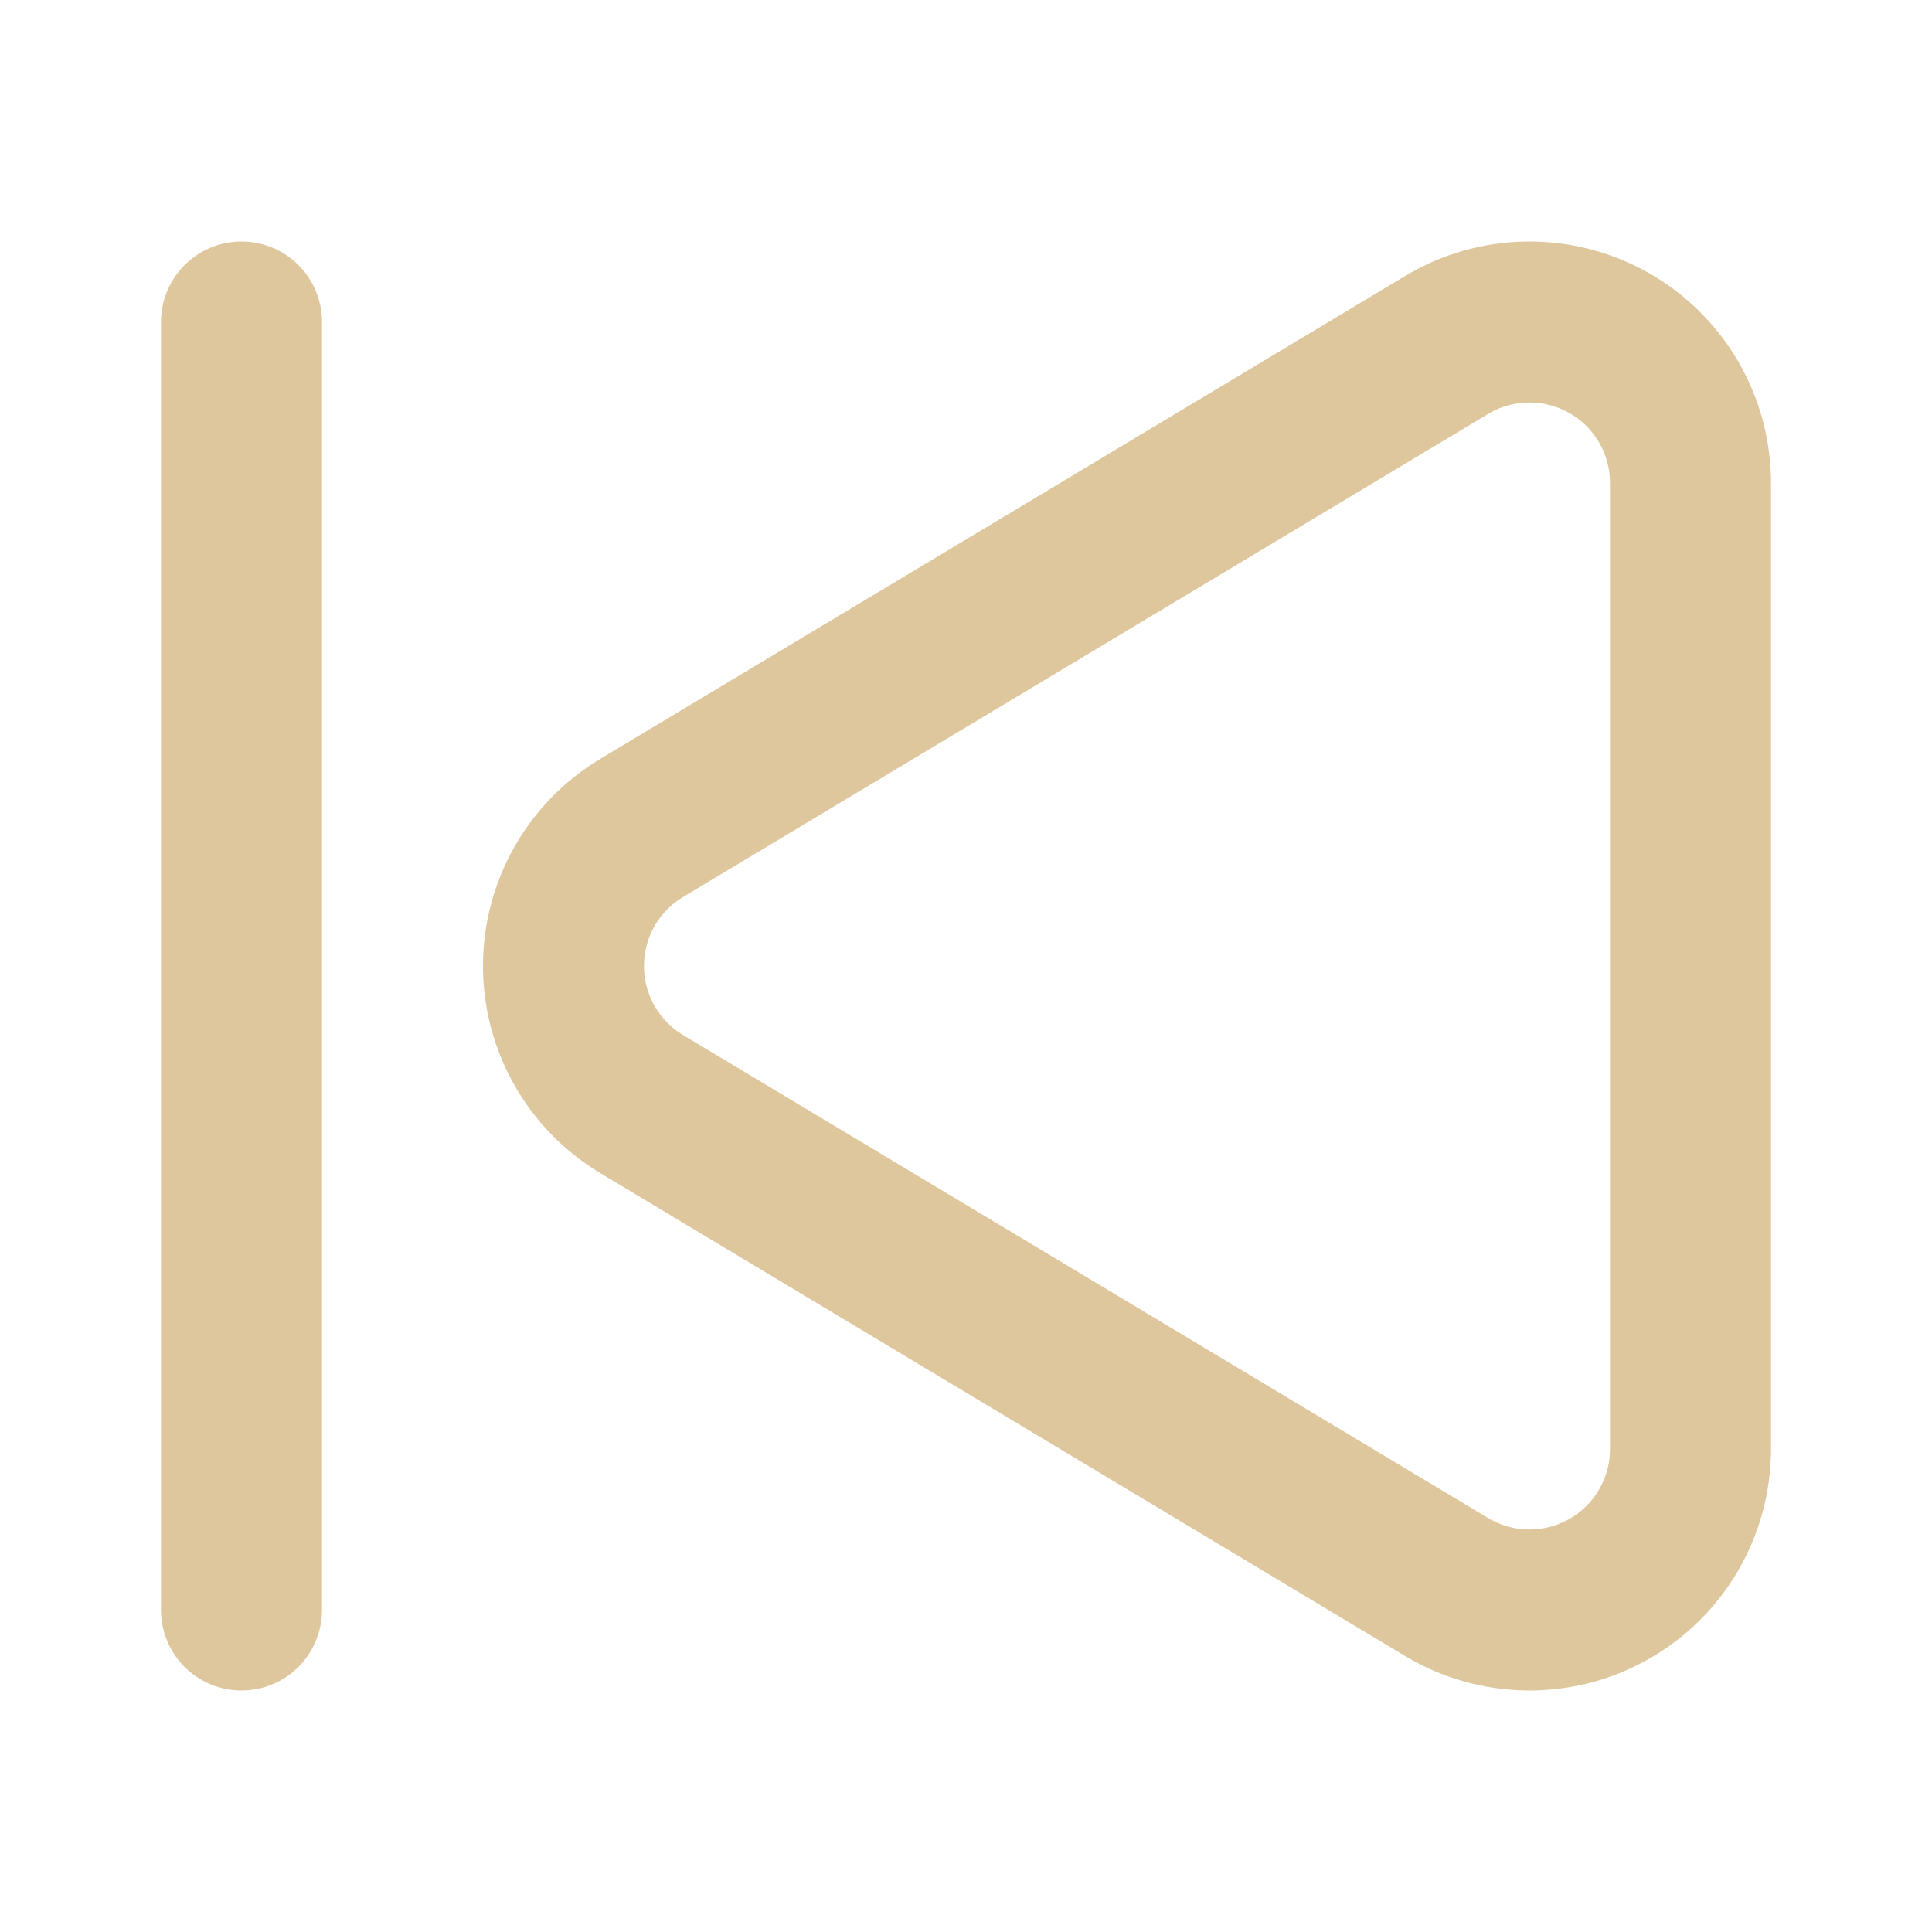
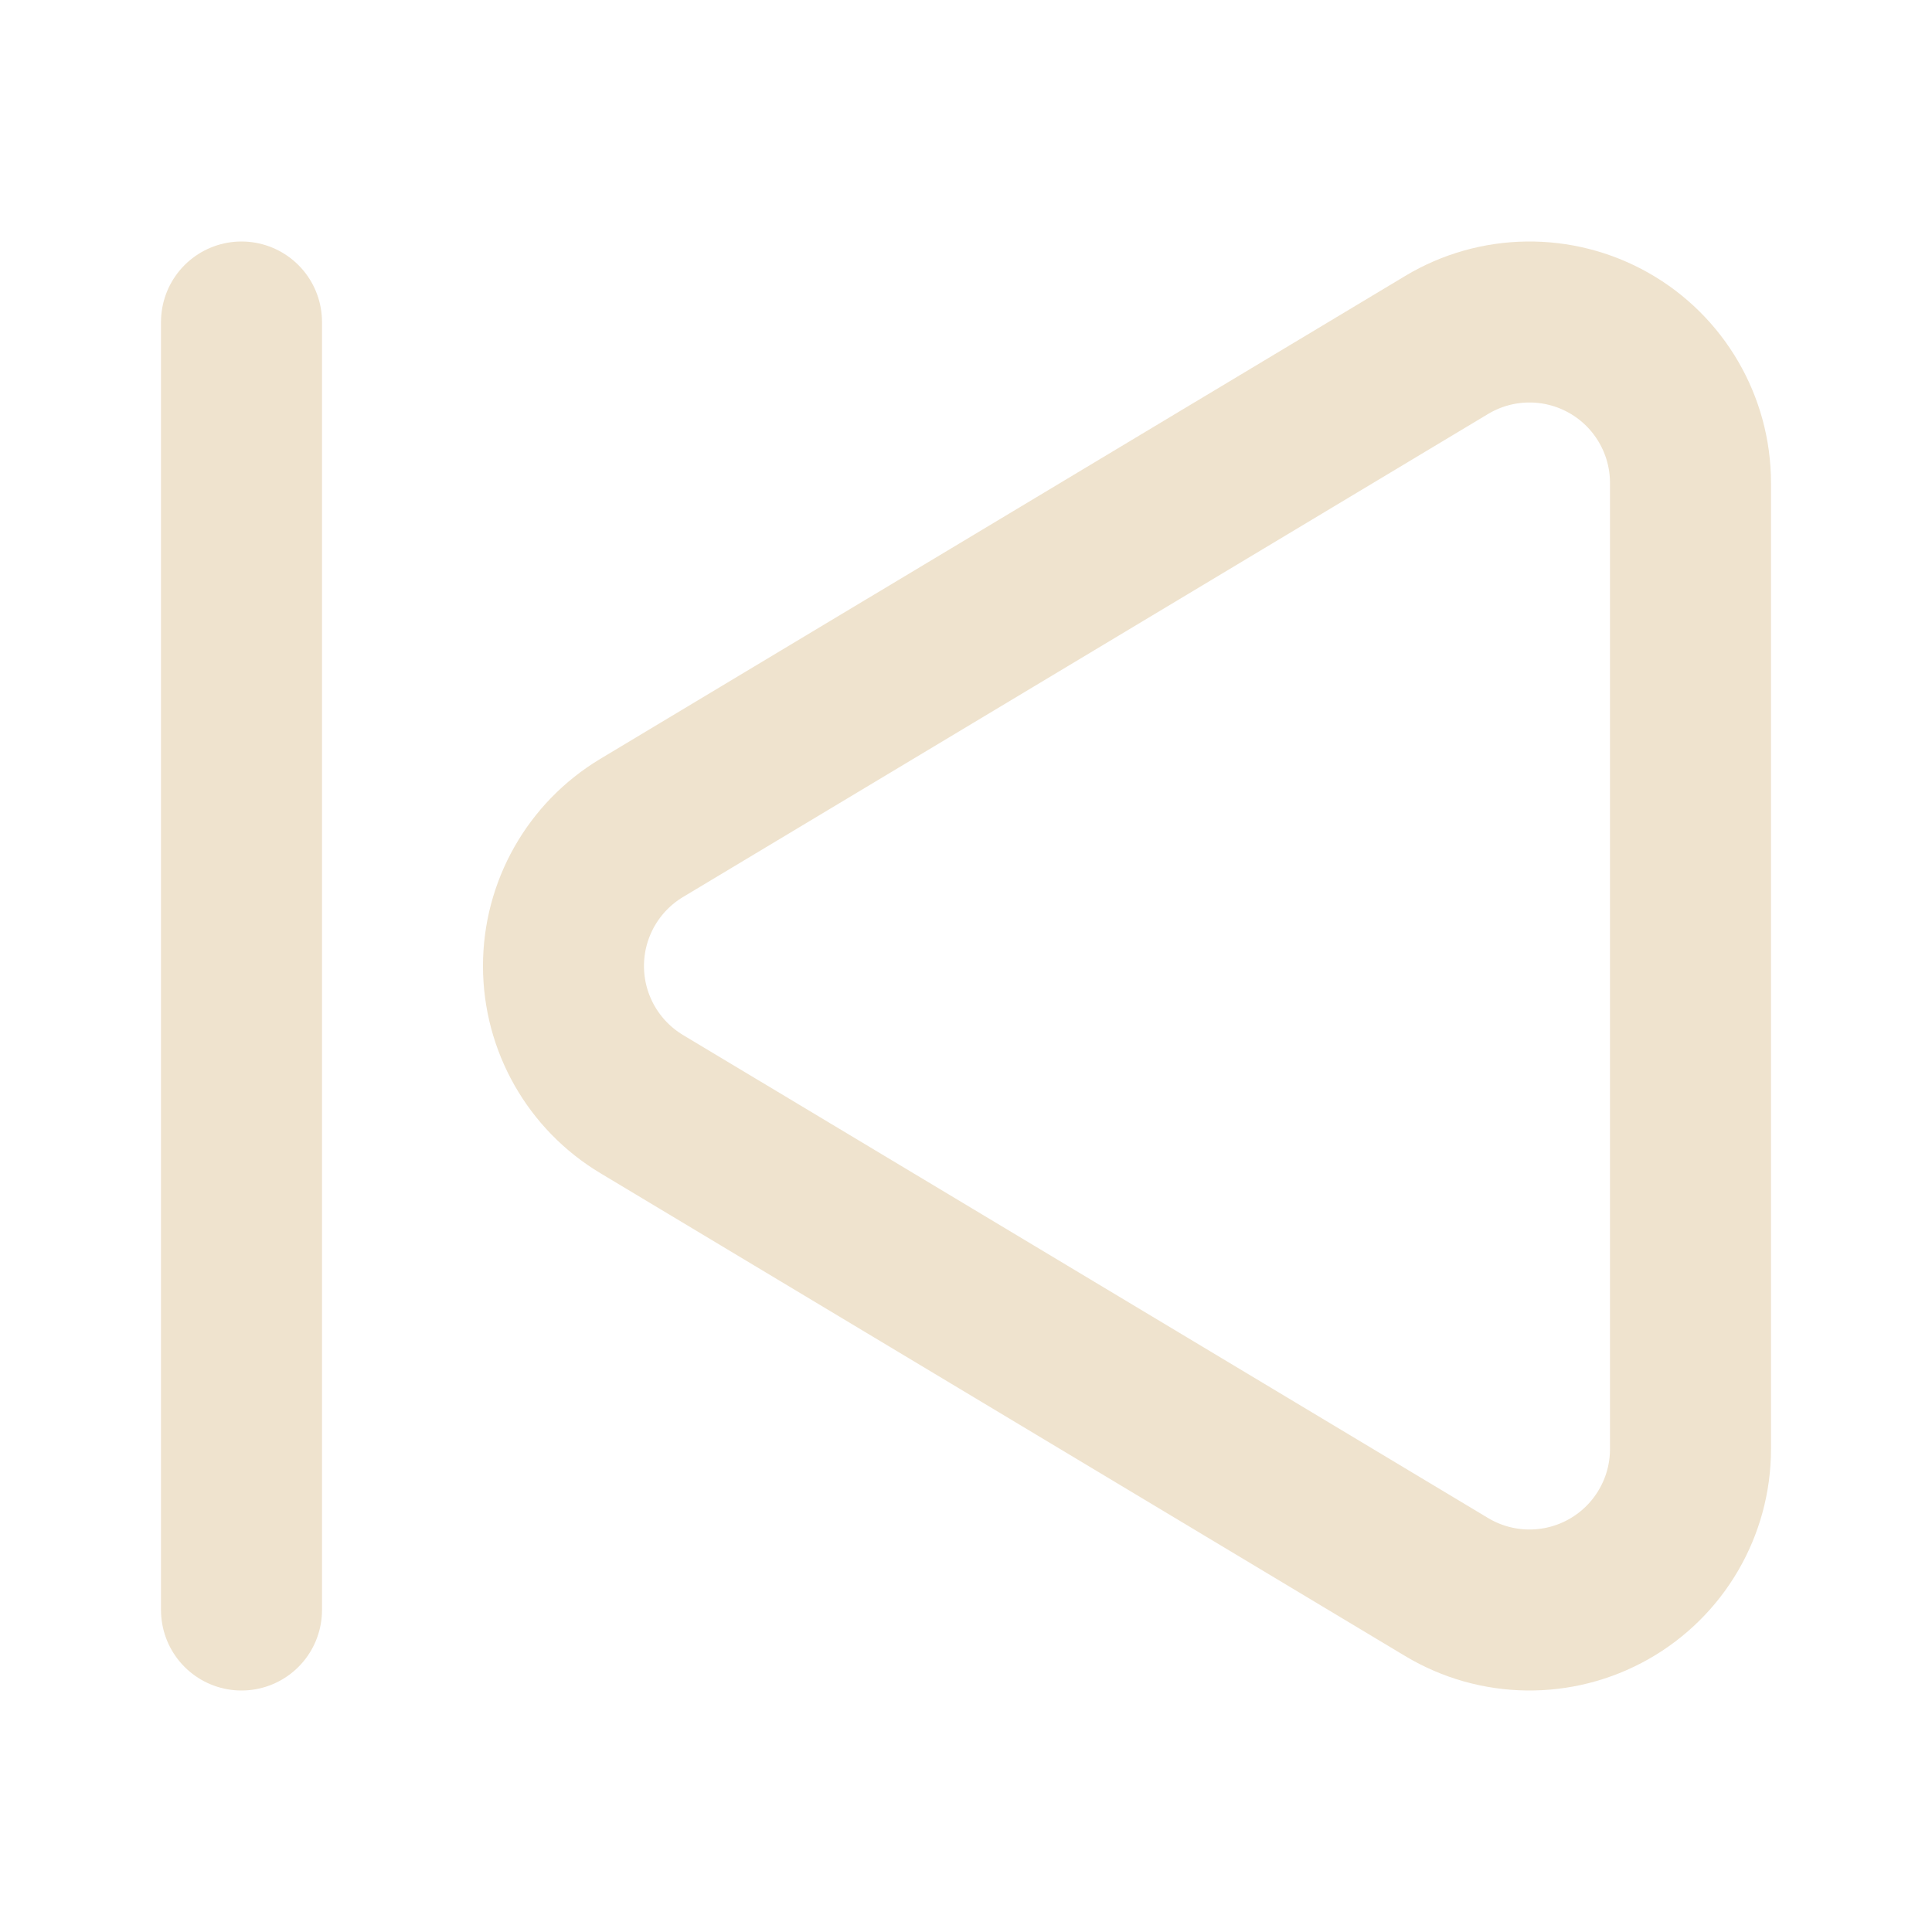
- <svg xmlns="http://www.w3.org/2000/svg" width="24" height="24" viewBox="0 0 24 24" fill="none" stroke="#dec79d" stroke-width="2" stroke-linecap="round" stroke-linejoin="round">
+ <svg xmlns="http://www.w3.org/2000/svg" width="24" height="24" viewBox="0 0 24 24" fill="none" stroke="#efe3ce" stroke-width="2" stroke-linecap="round" stroke-linejoin="round">
  <path d="M17.971 4.285A2 2 0 0 1 21 6v12a2 2 0 0 1-3.029 1.715l-9.997-5.998a2 2 0 0 1-.003-3.432z" />
  <path d="M3 20V4" />
</svg>
